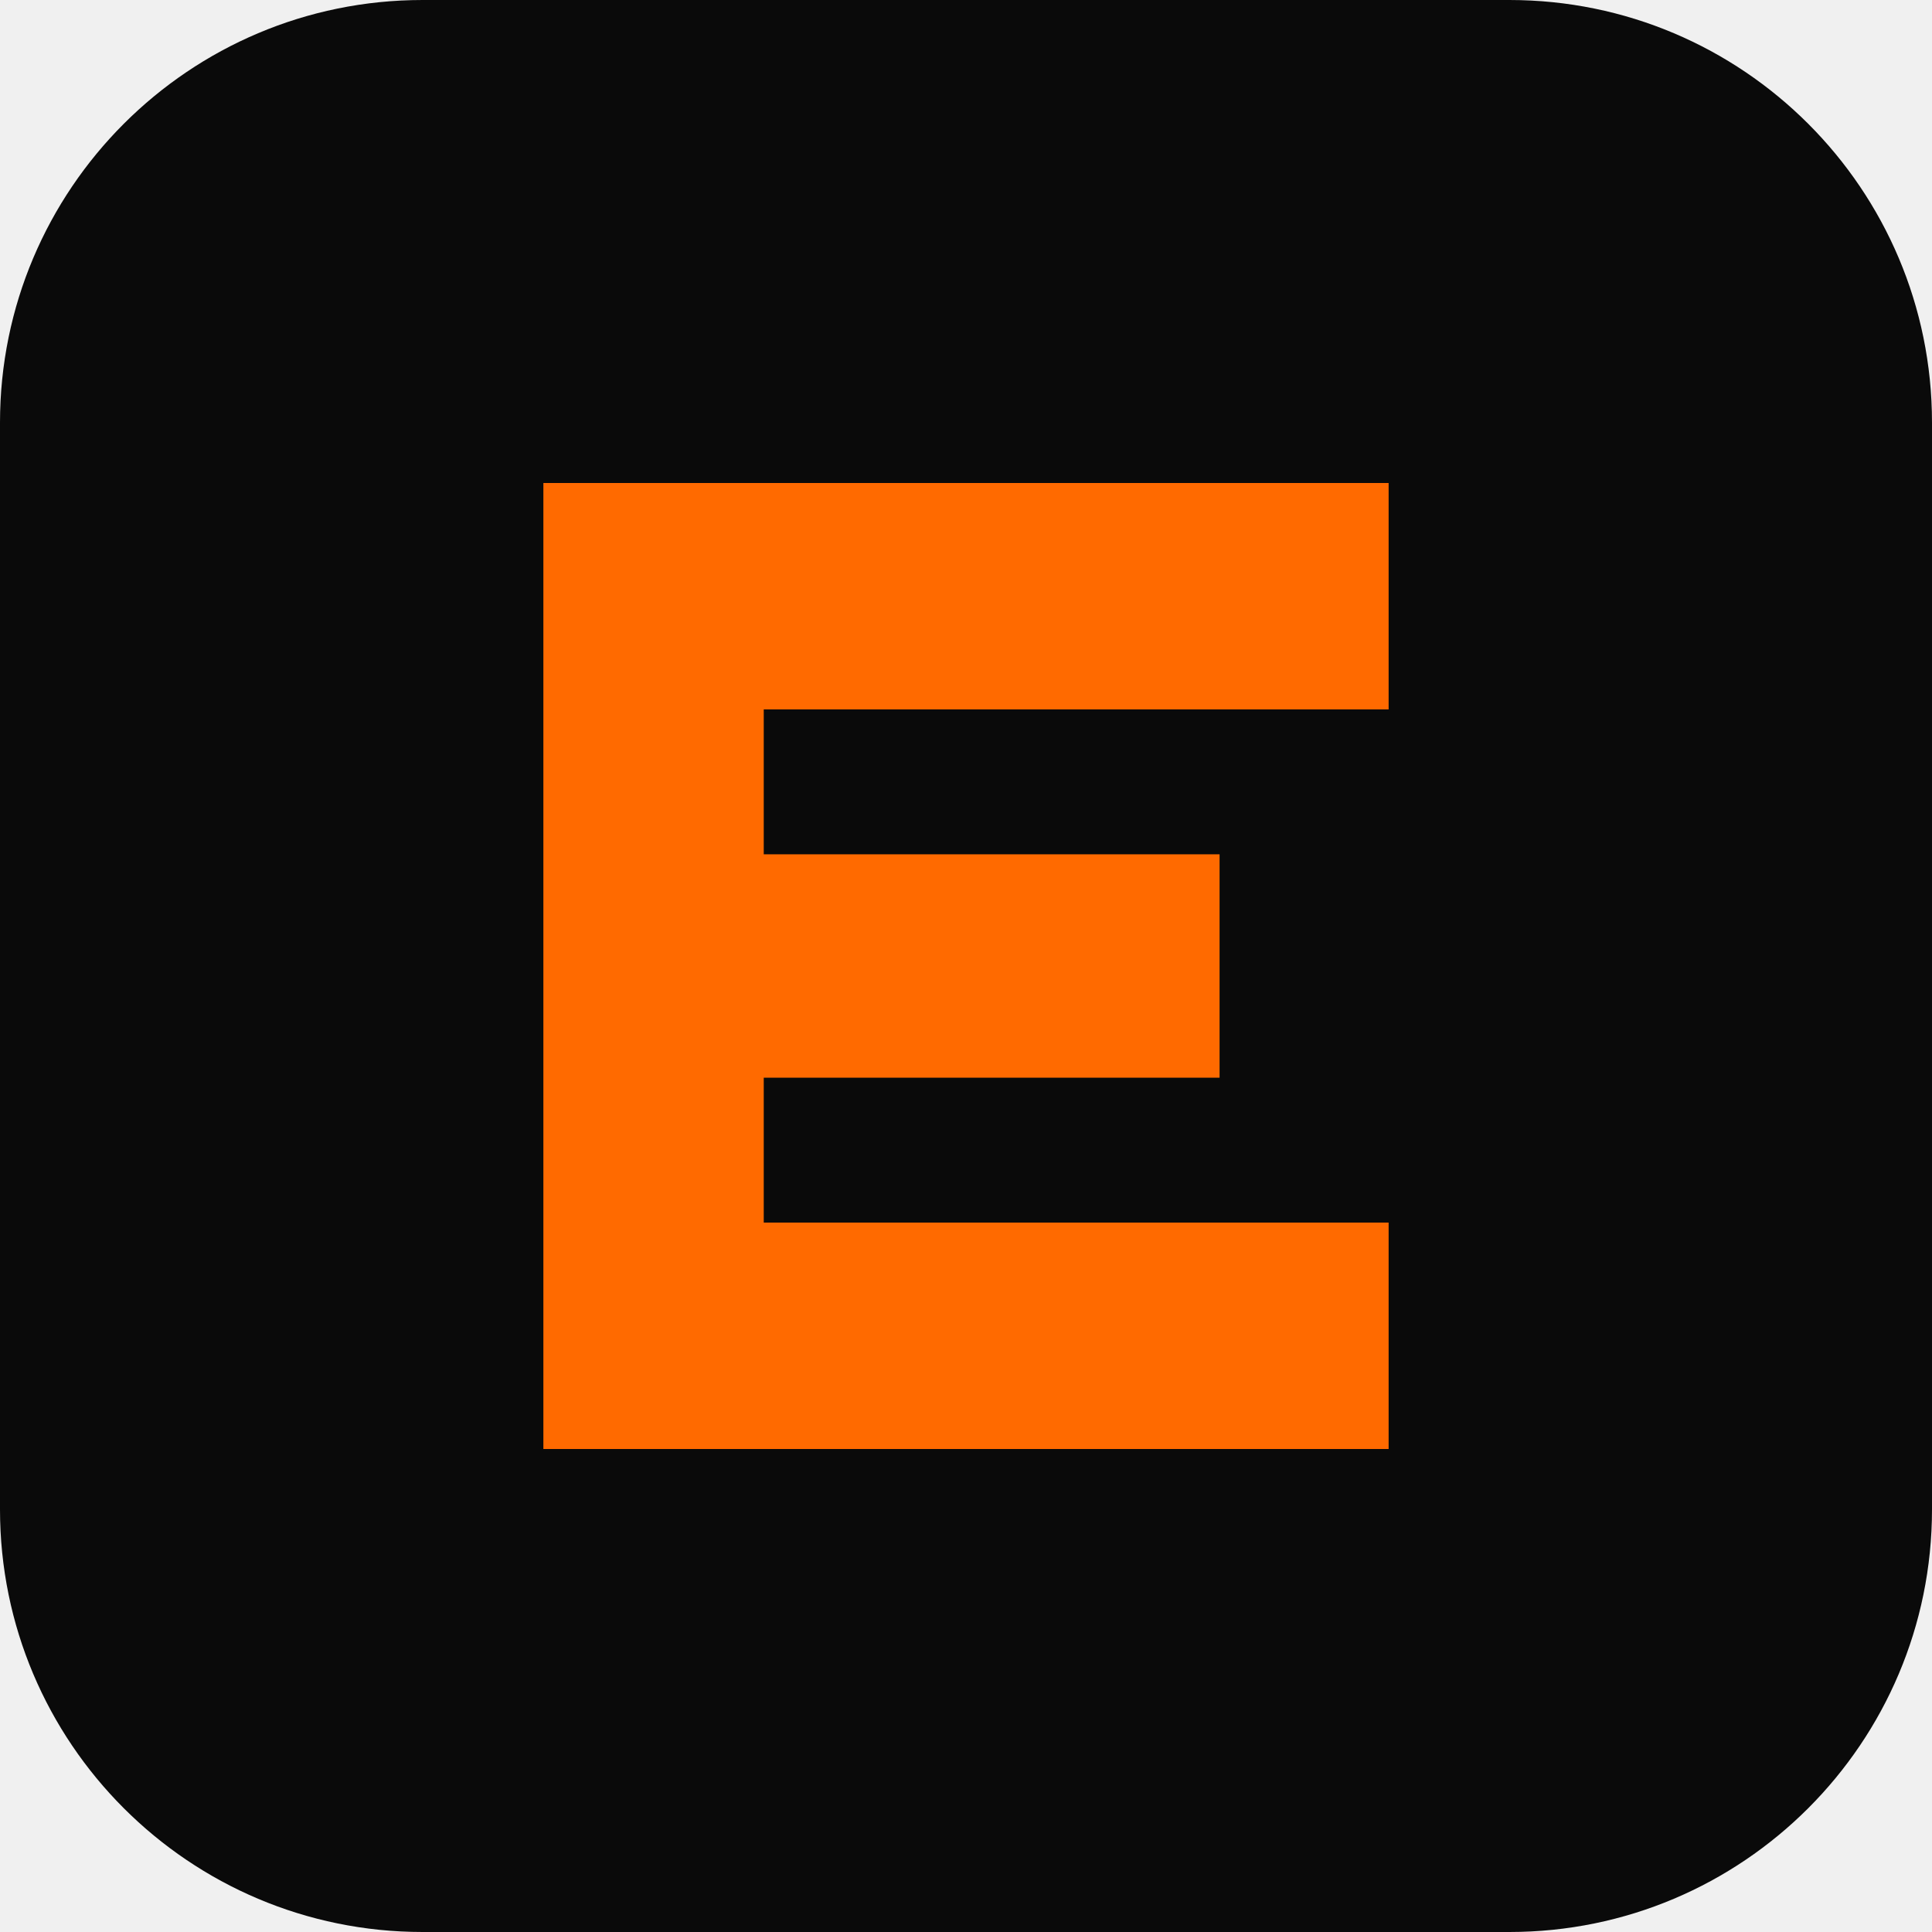
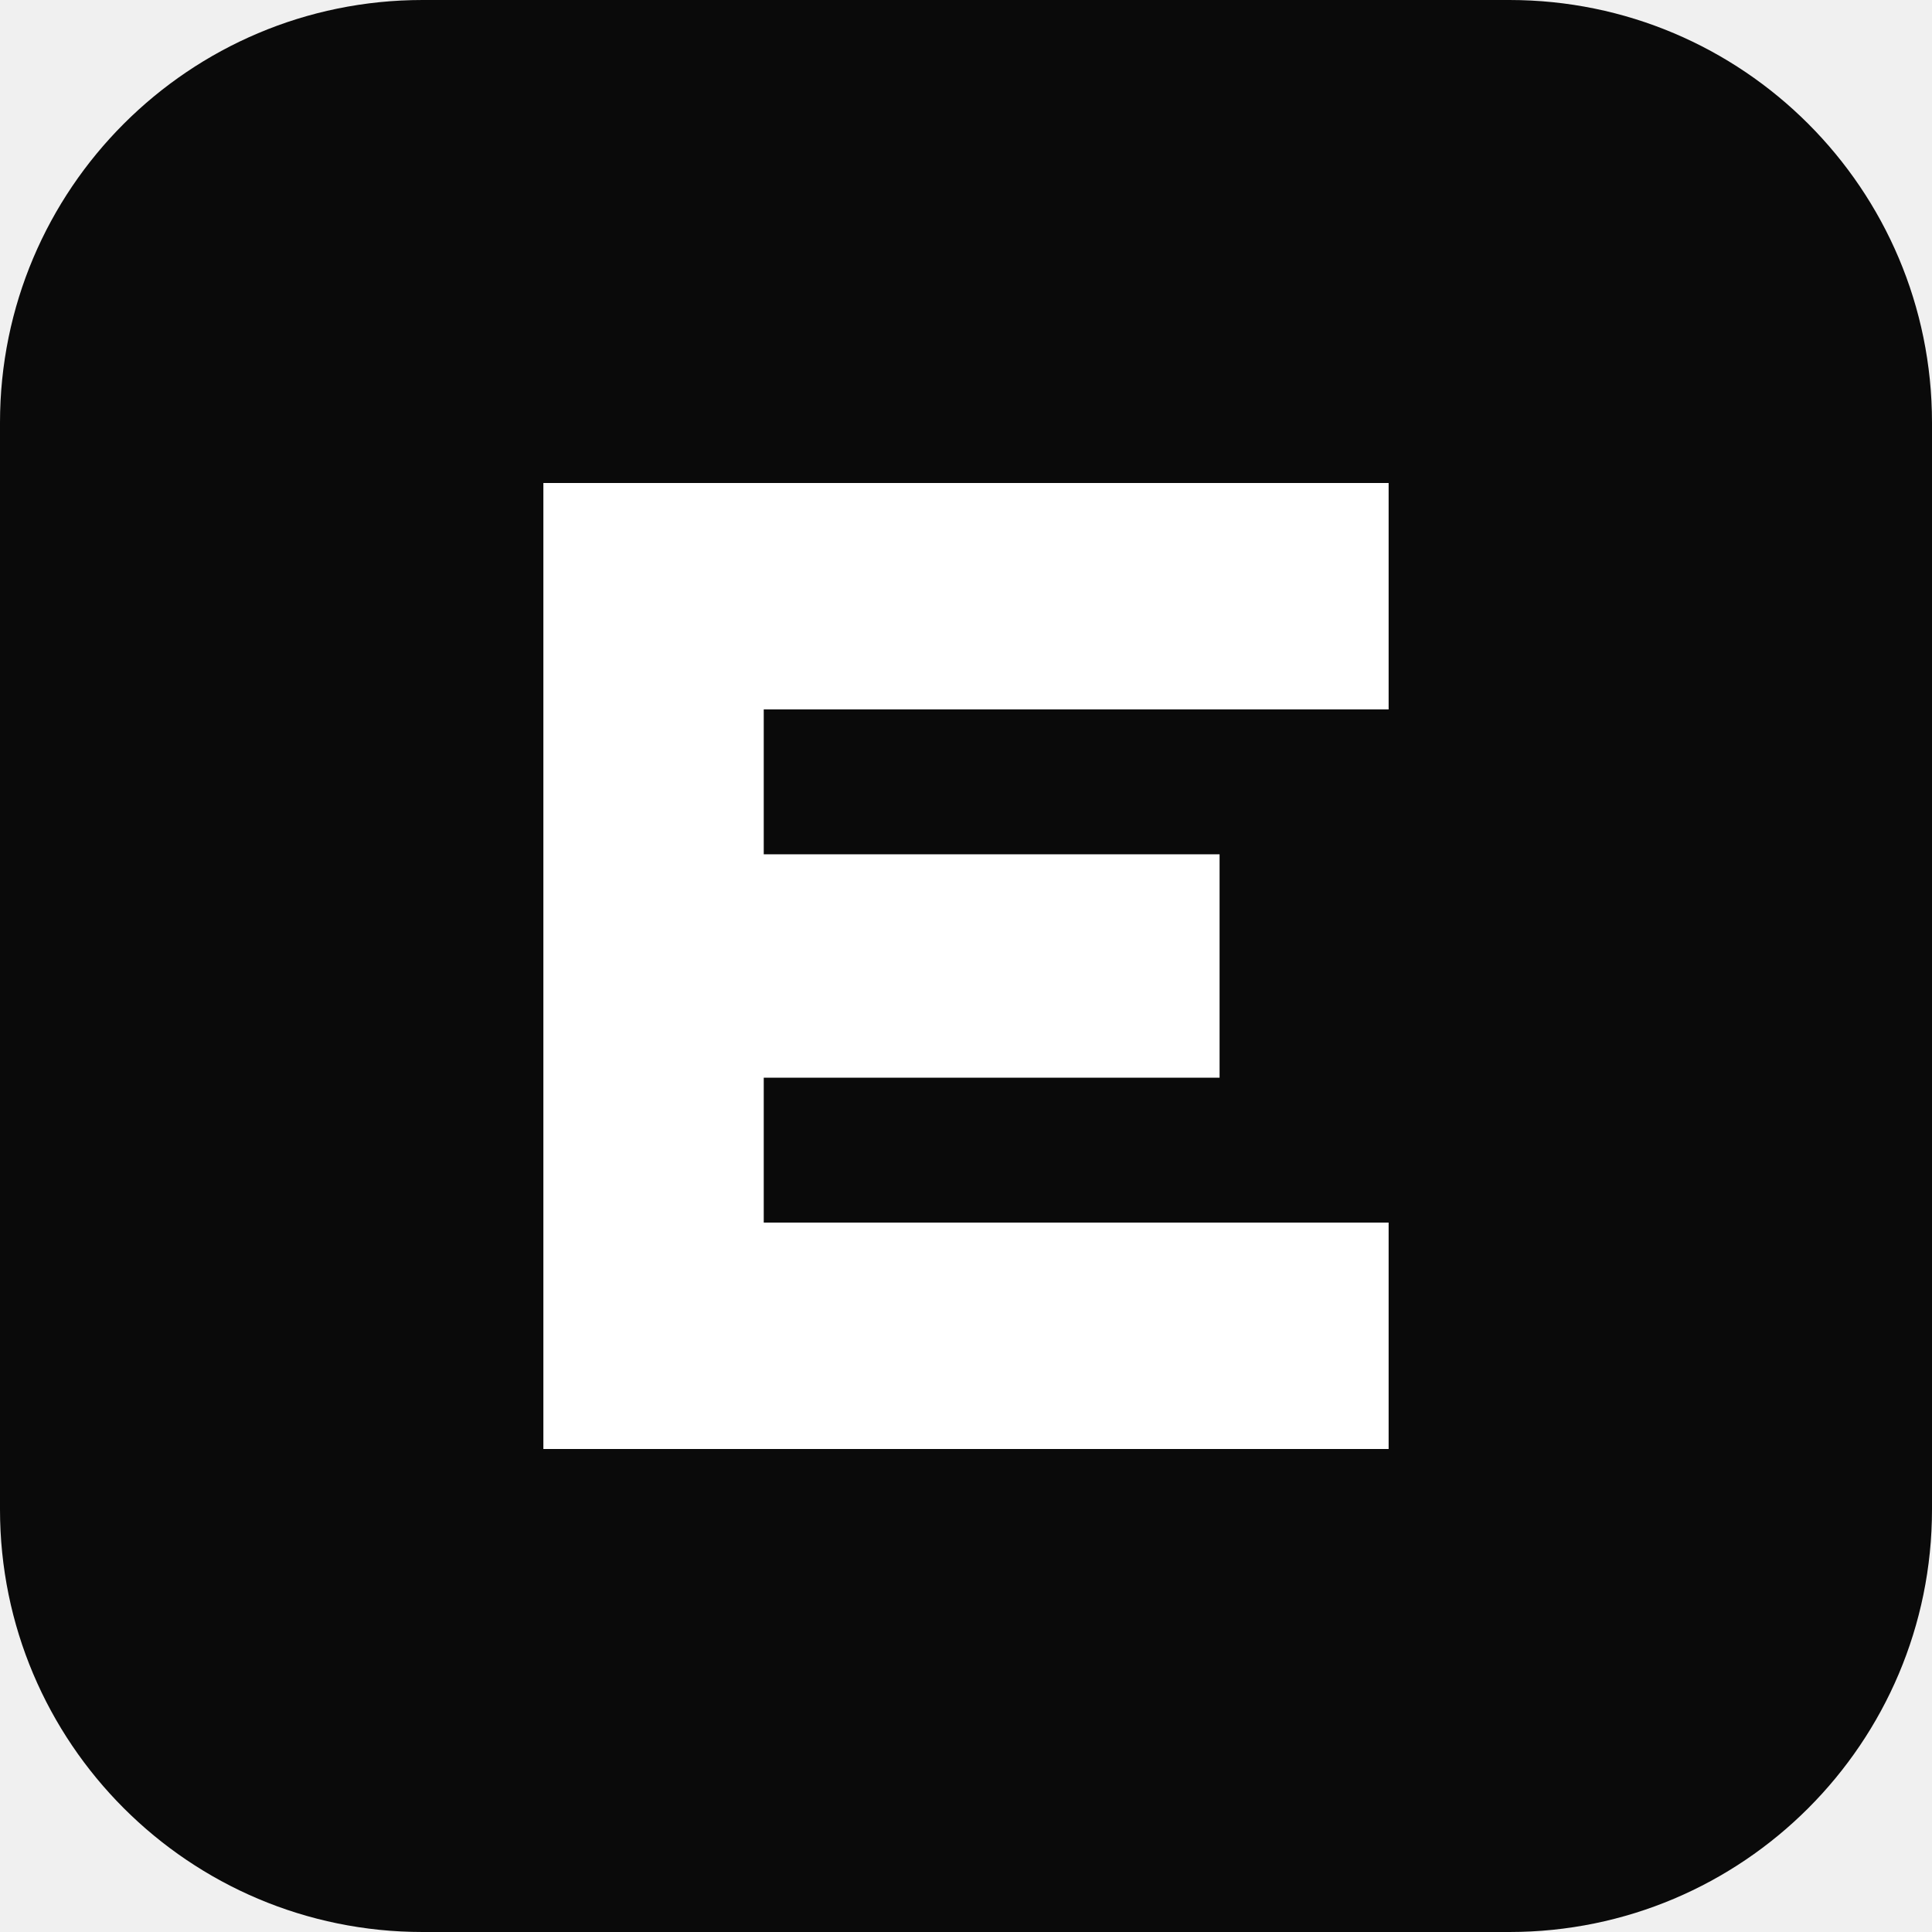
<svg xmlns="http://www.w3.org/2000/svg" viewBox="0 0 64 64" role="img" aria-label="ENAB">
  <rect width="64" height="64" rx="14" fill="#0a0a0a" />
-   <path fill="#ff6a00" d="M18 16h28v7.5H18zM18 16h7.3v32H18zM18 28.3h22.4v7.4H18zM18 40.5h28V48H18z" />
+   <path fill="#ffffff" d="M18 16h28v7.5H18zM18 16h7.3v32H18zM18 28.3h22.4v7.4H18zM18 40.5h28V48H18z" />
</svg>
